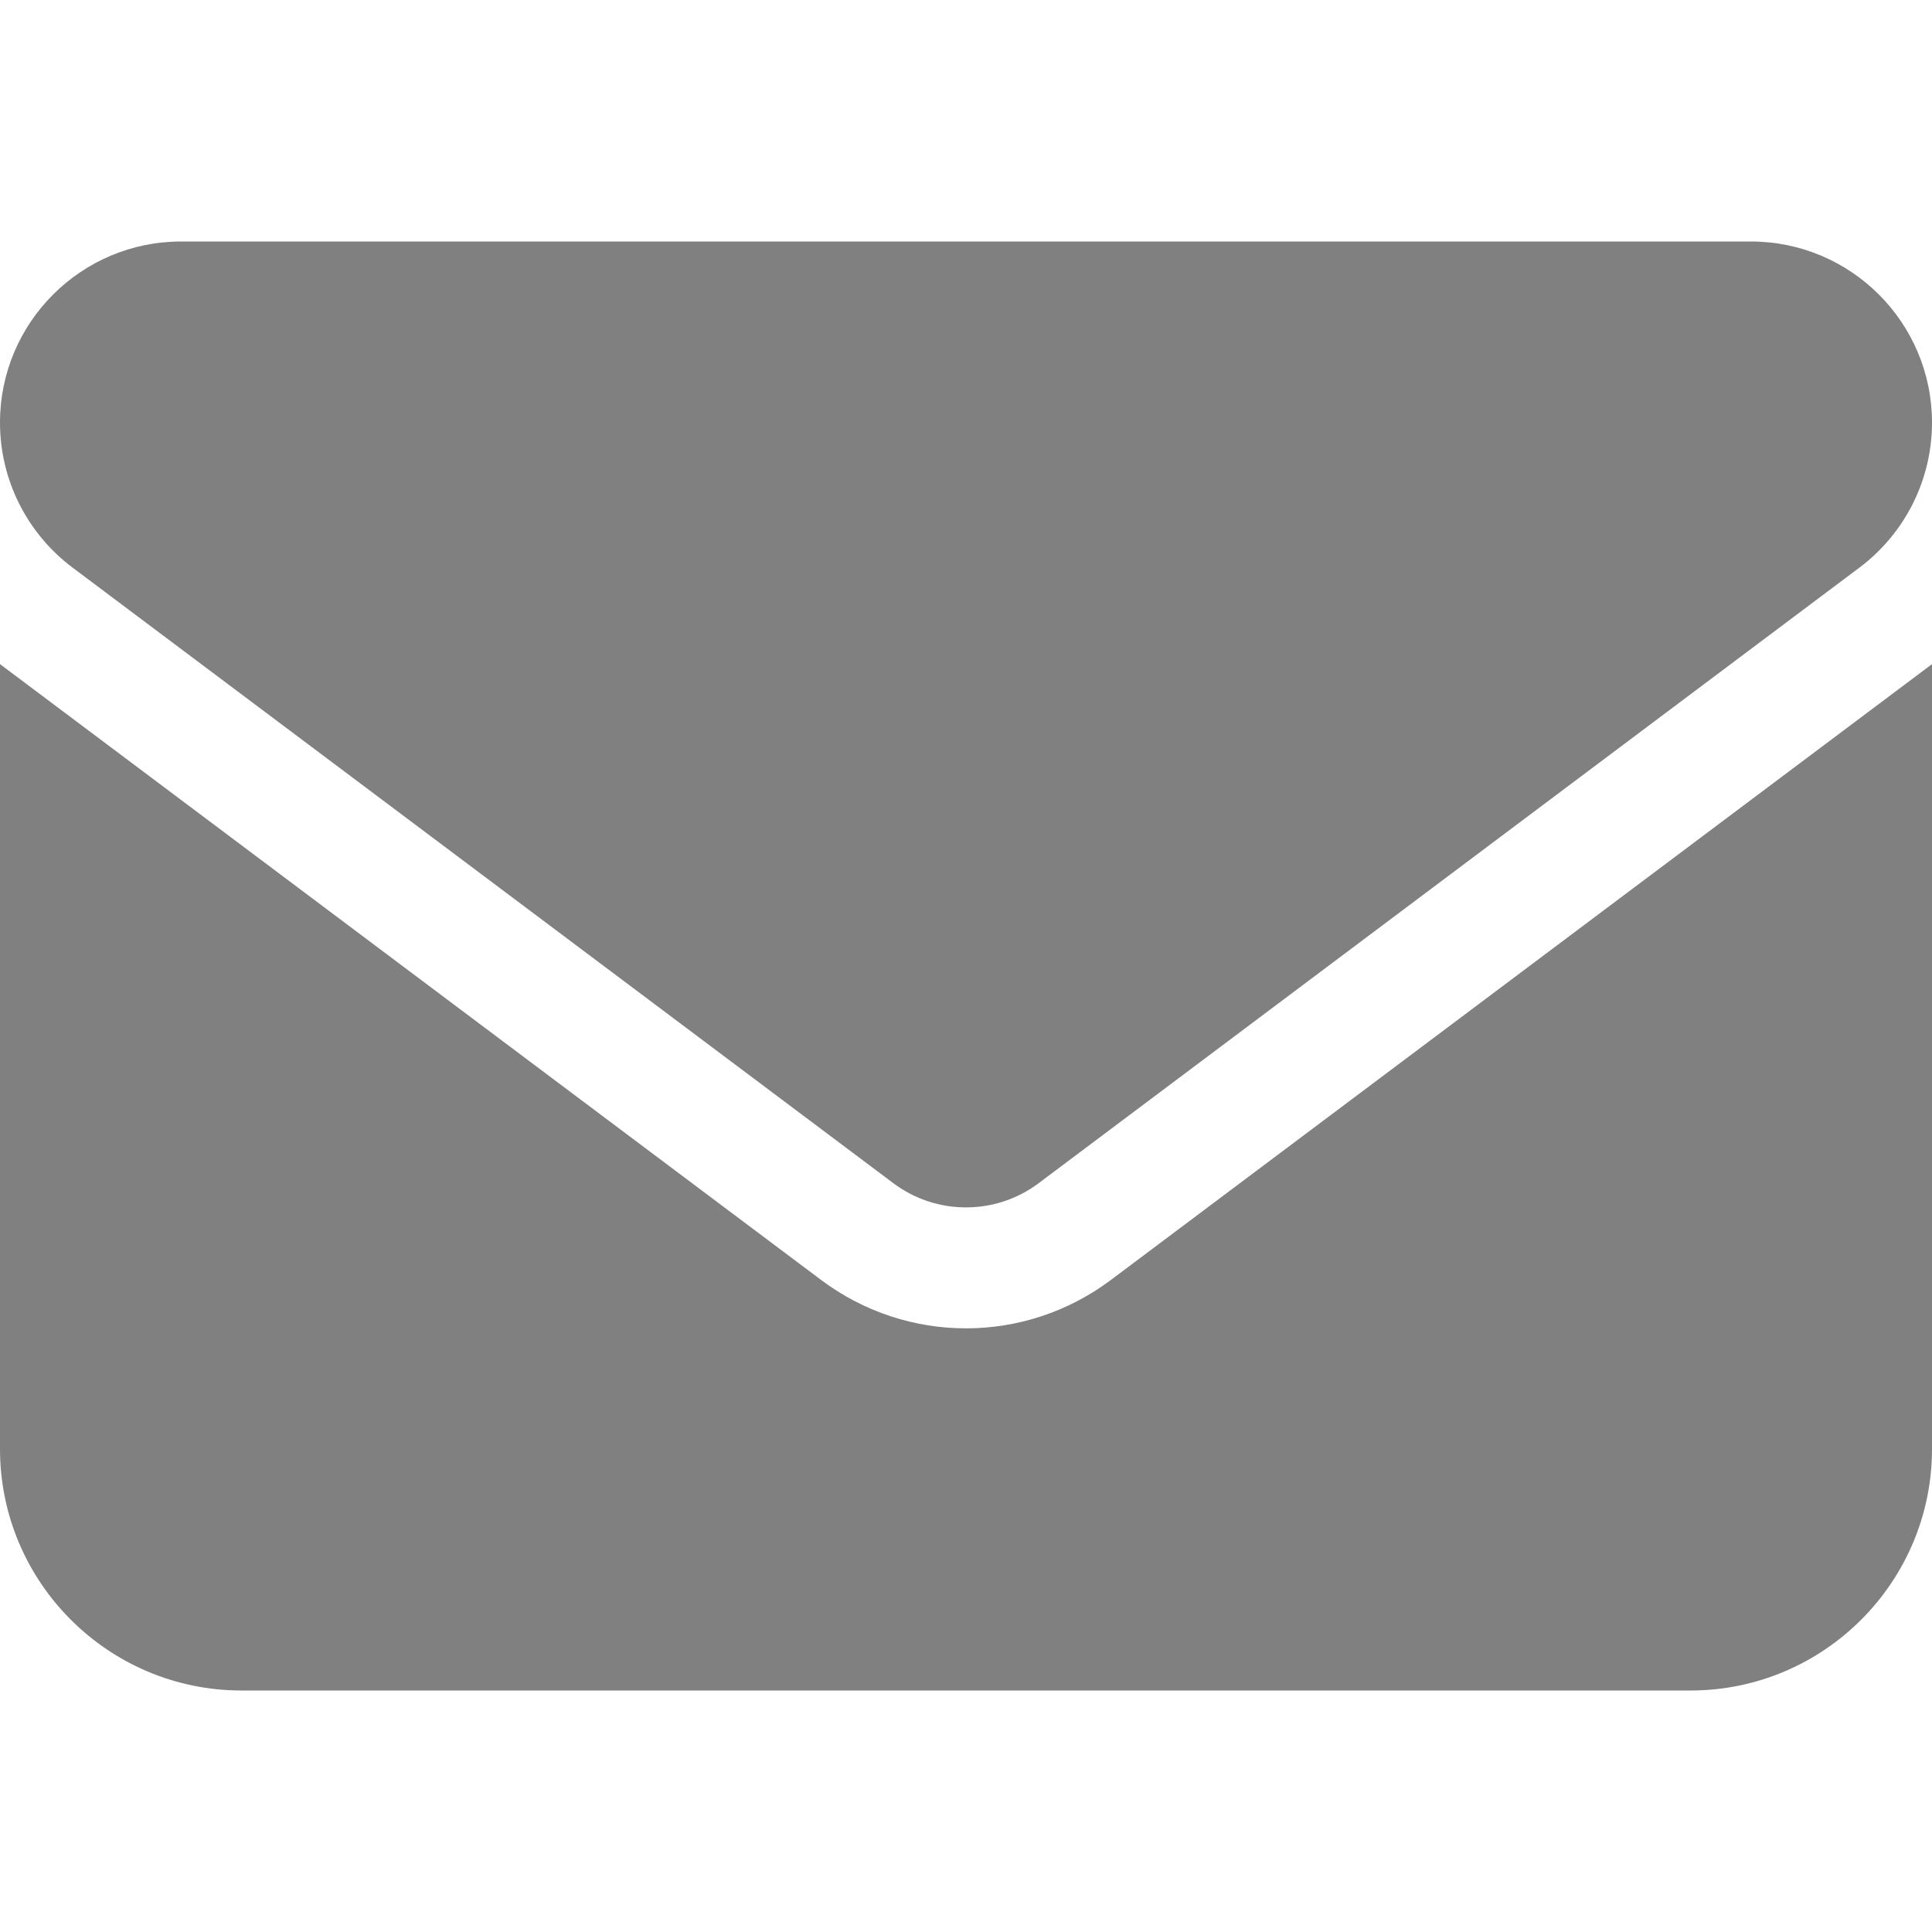
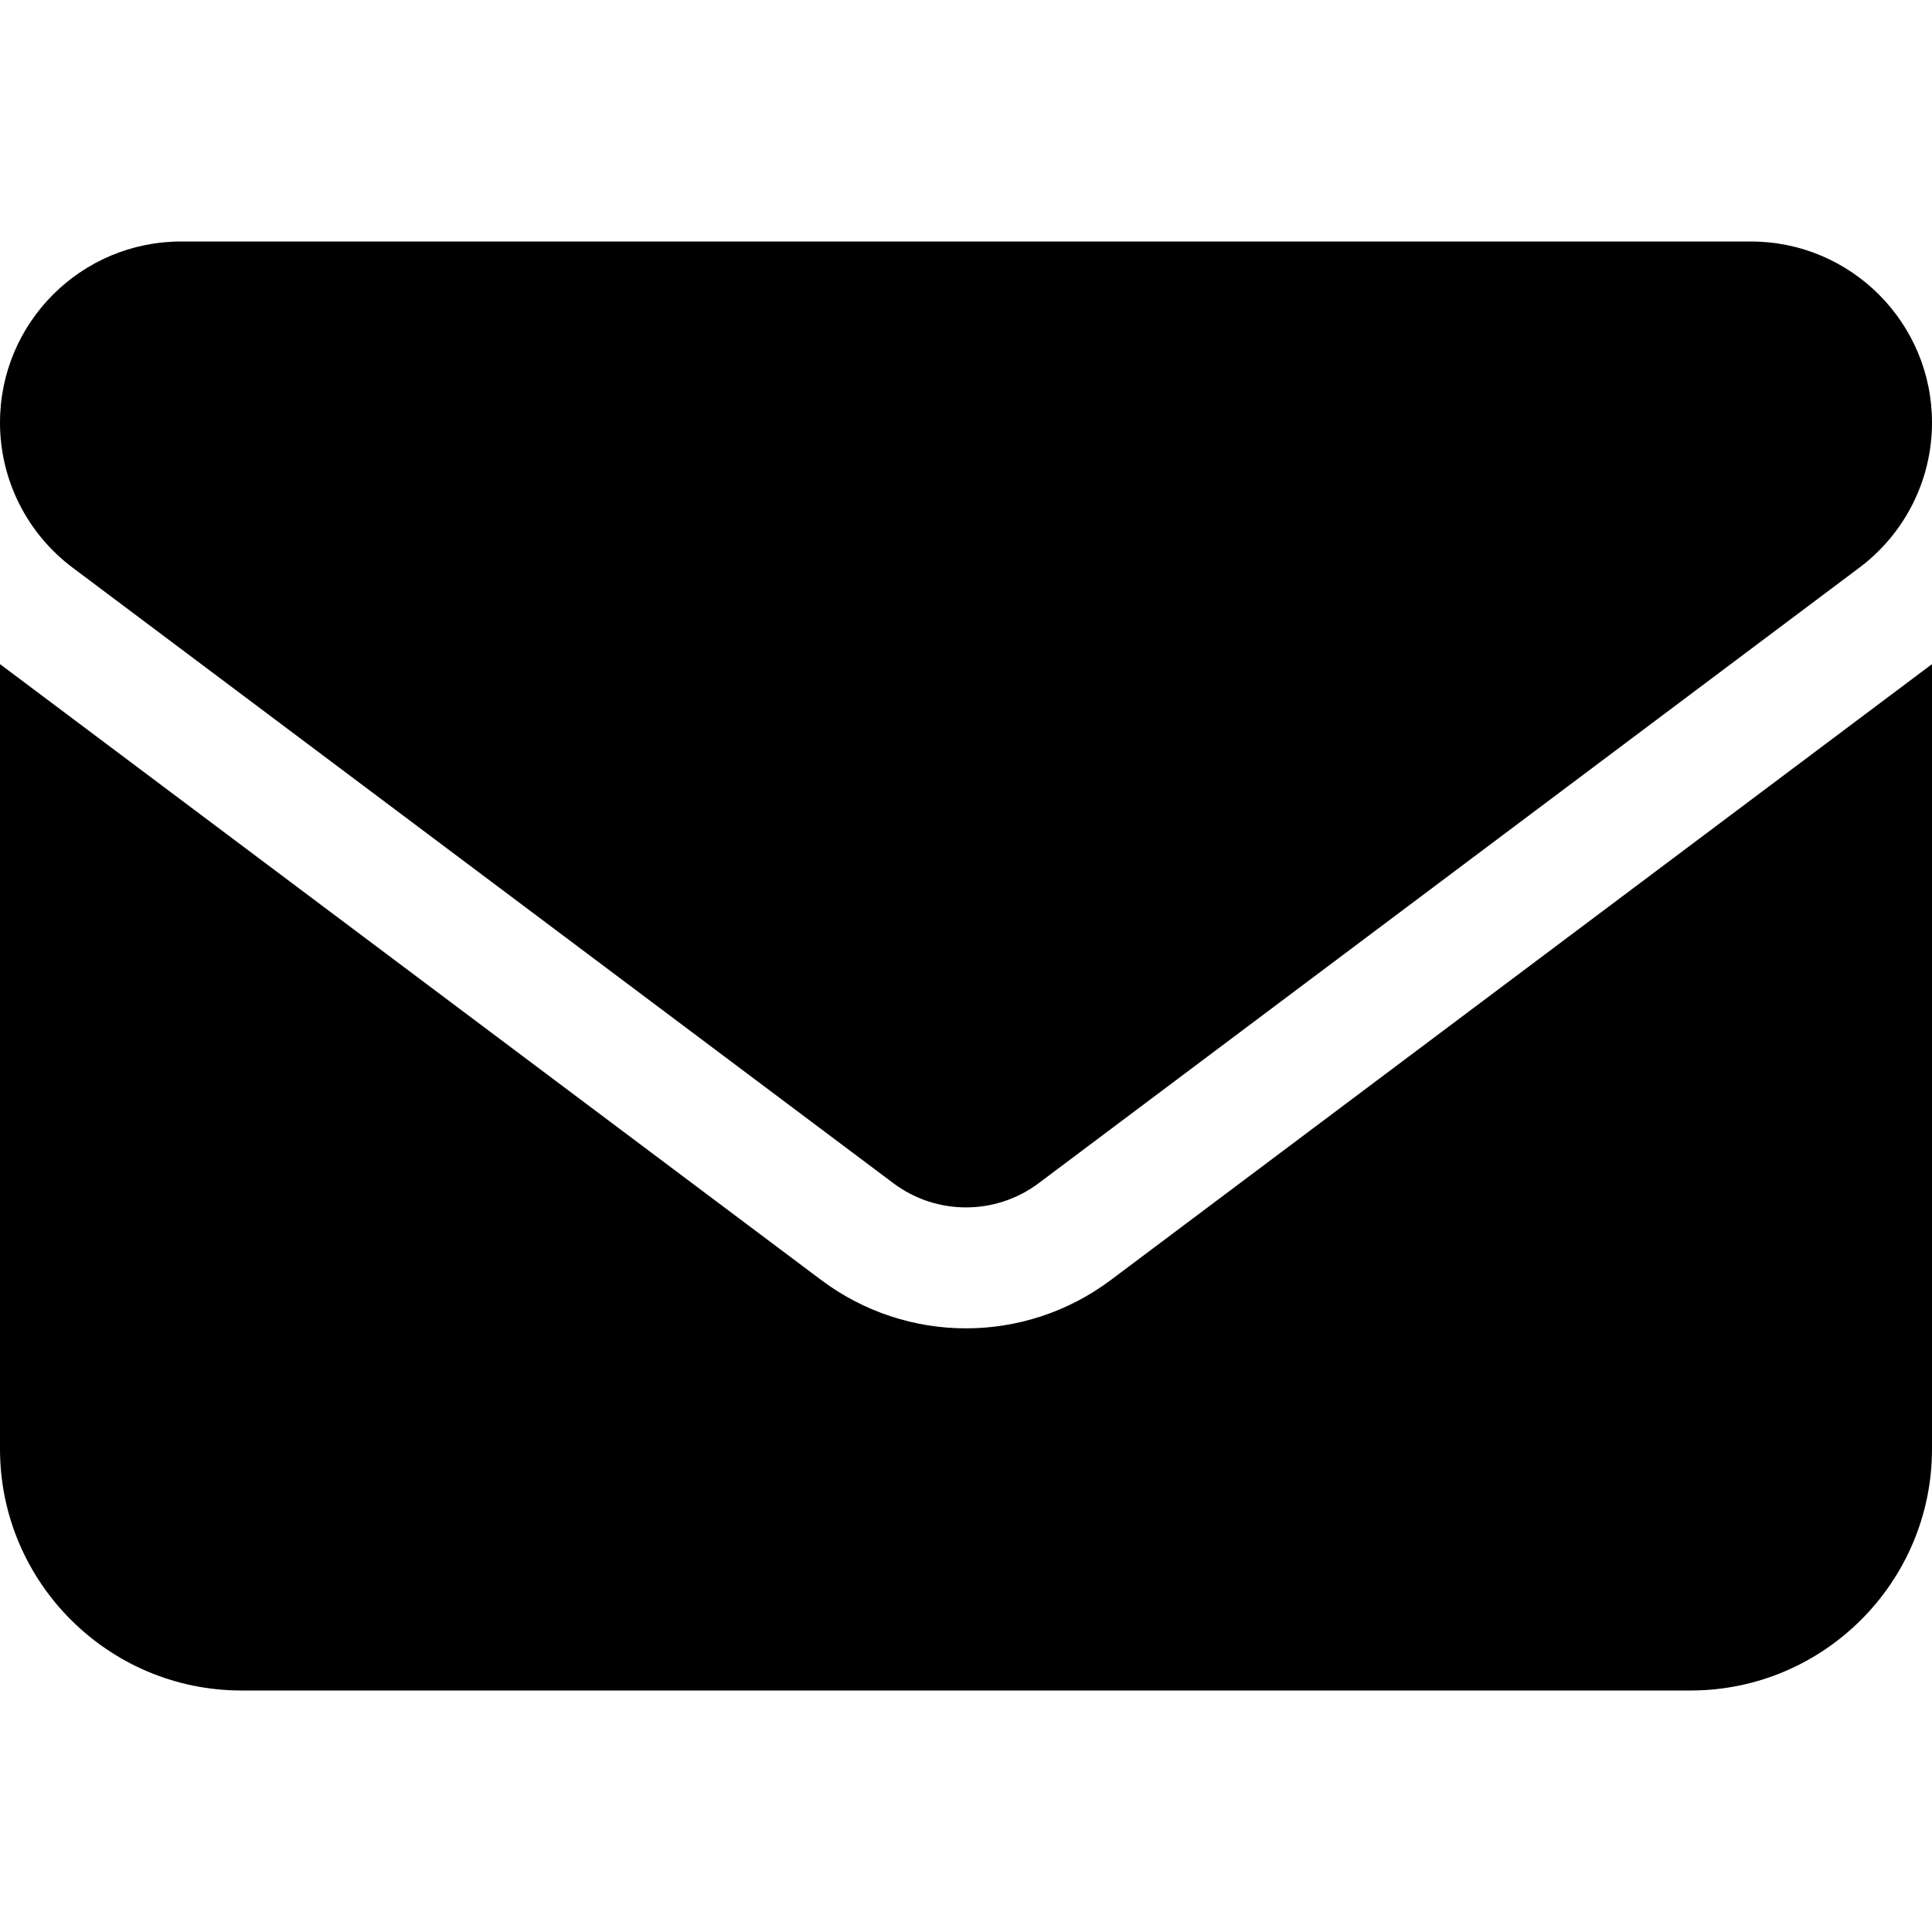
<svg xmlns="http://www.w3.org/2000/svg" viewBox="0 0 512 512">
-   <path fill="gray" d="M48 64C21.5 64 0 85.5 0 112c0 15.1 7.1 29.3 19.2 38.4L236.8 313.6c11.4 8.5 27 8.5 38.4 0L492.8 150.4c12.1-9.1 19.2-23.3 19.2-38.4c0-26.5-21.5-48-48-48H48zM0 176V384c0 35.3 28.7 64 64 64H448c35.3 0 64-28.7 64-64V176L294.4 339.2c-22.8 17.1-54 17.1-76.8 0L0 176z" />
+   <path d="M48 64C21.5 64 0 85.5 0 112c0 15.1 7.1 29.3 19.2 38.4L236.8 313.6c11.4 8.5 27 8.5 38.4 0L492.8 150.4c12.1-9.1 19.2-23.3 19.2-38.4c0-26.5-21.5-48-48-48H48zM0 176V384c0 35.3 28.7 64 64 64H448c35.3 0 64-28.7 64-64V176L294.4 339.2c-22.8 17.1-54 17.1-76.8 0L0 176z" />
</svg>
